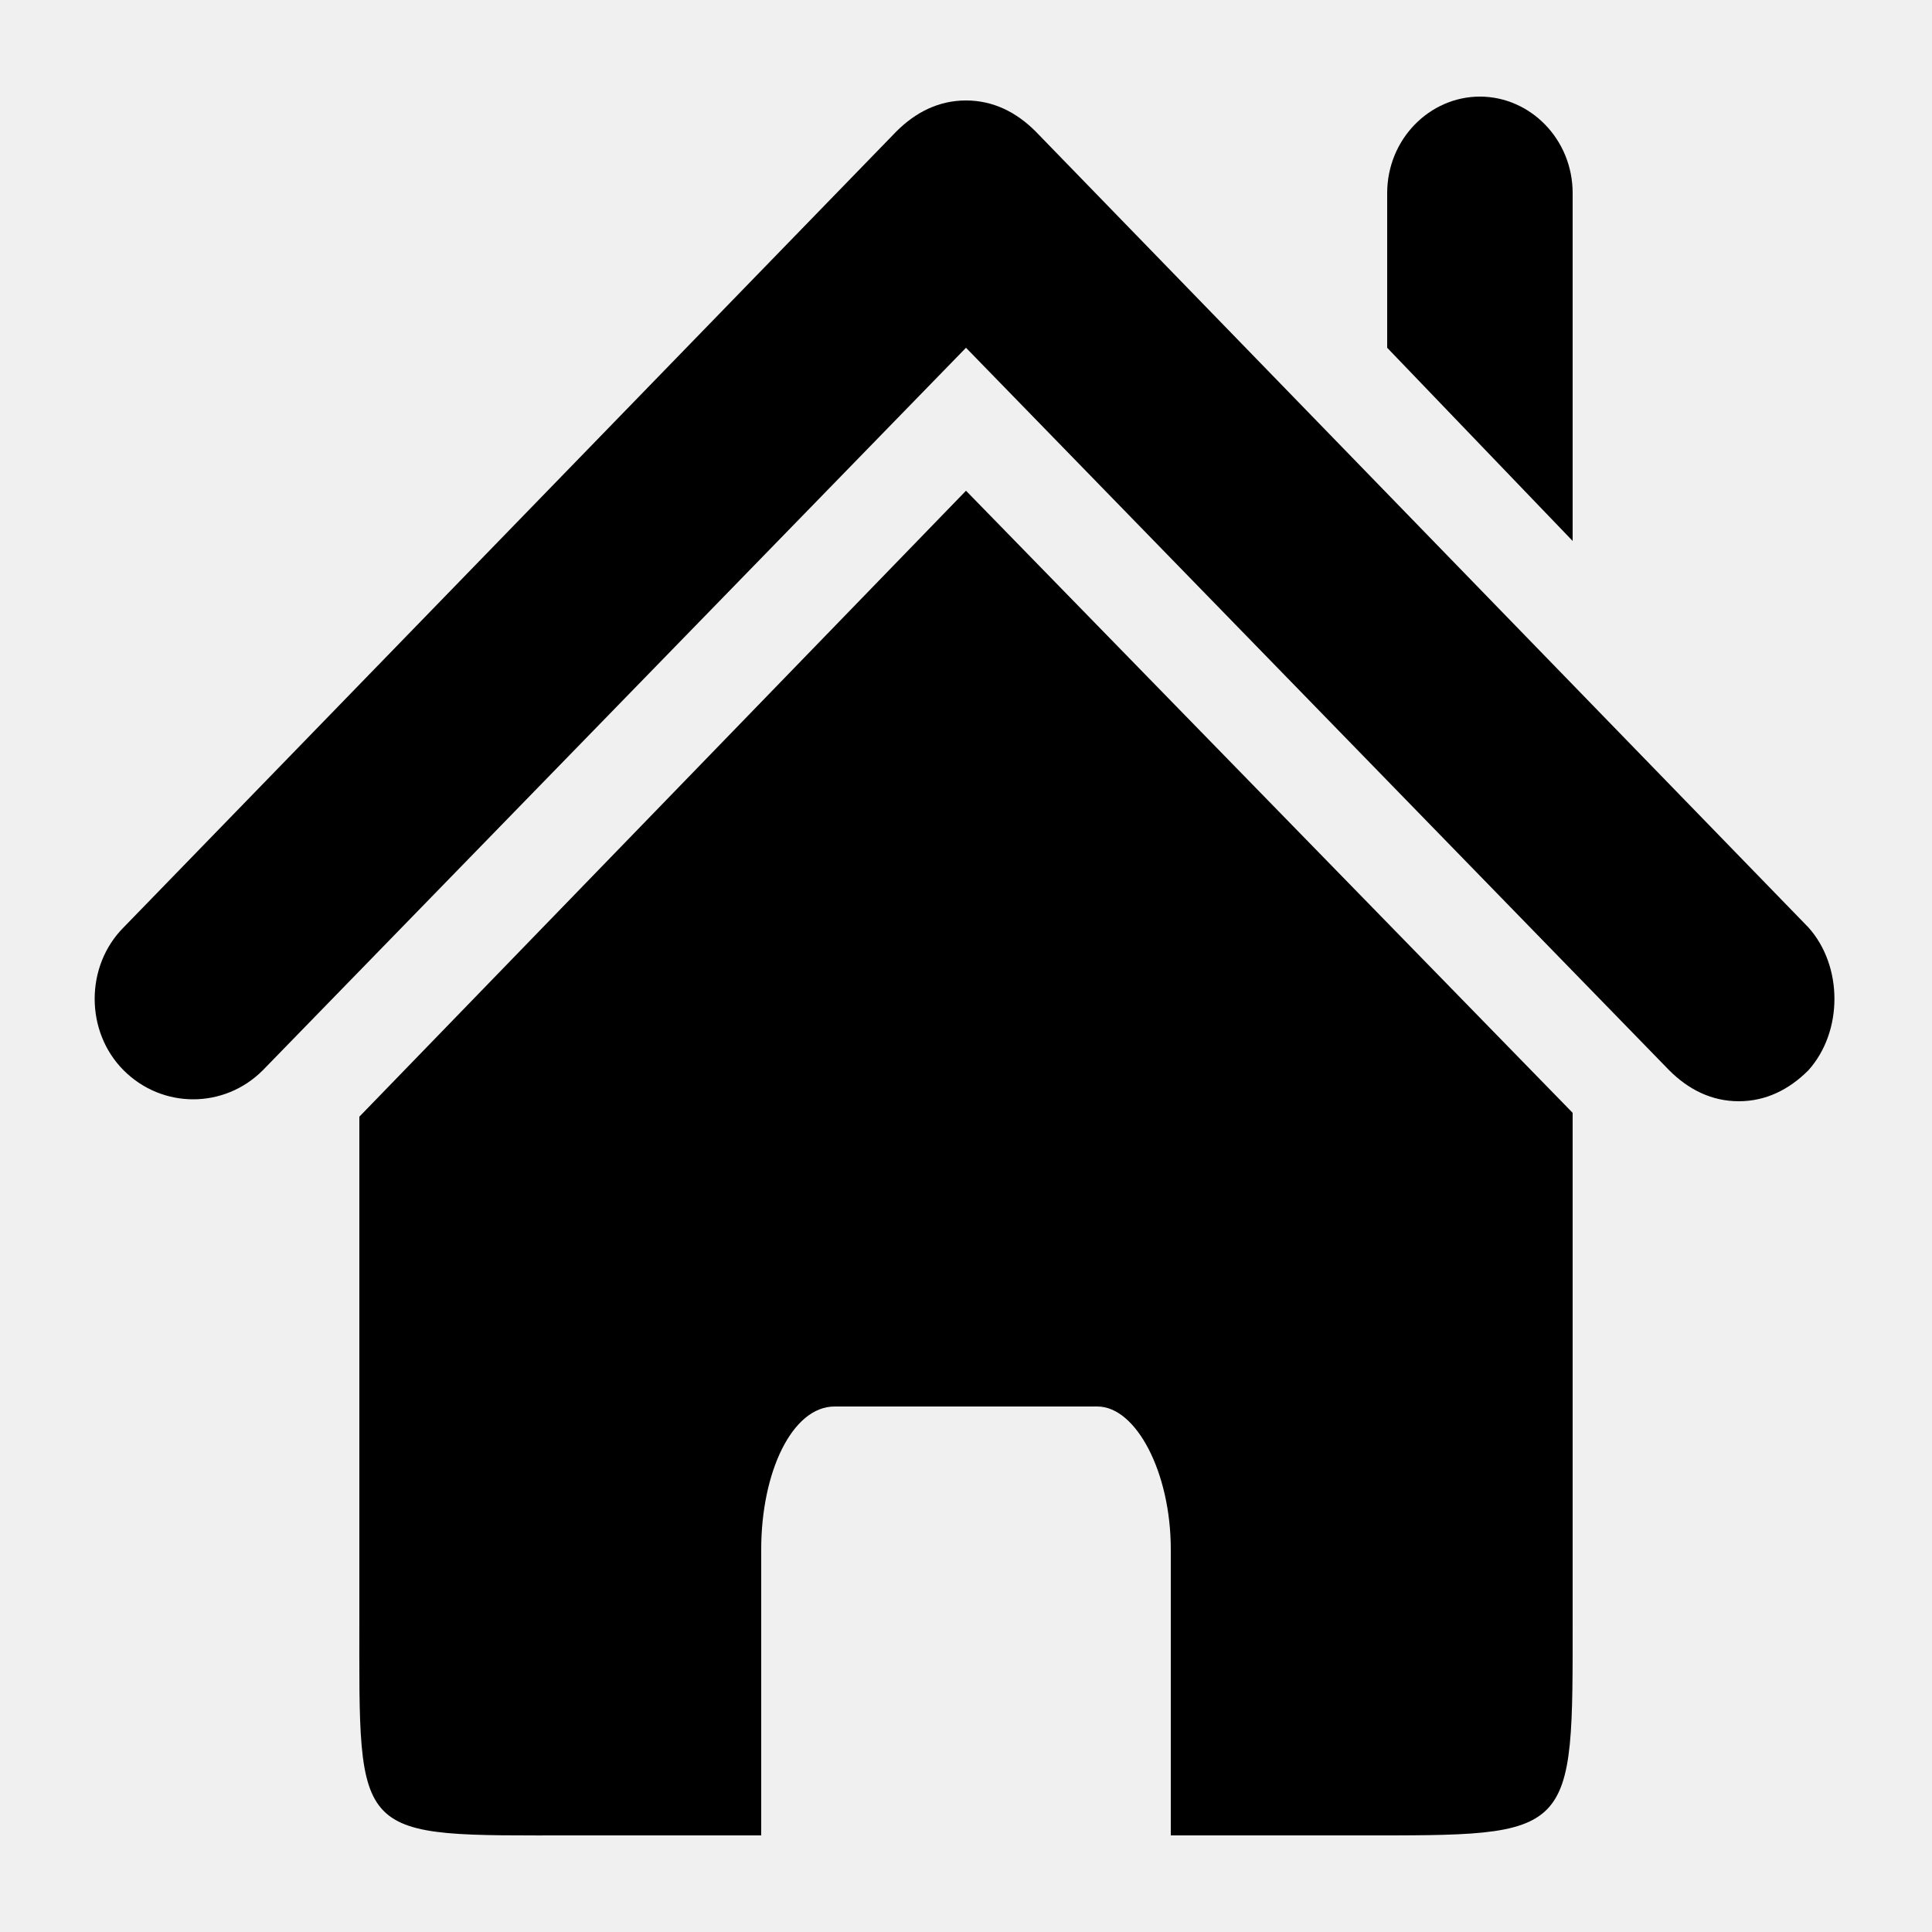
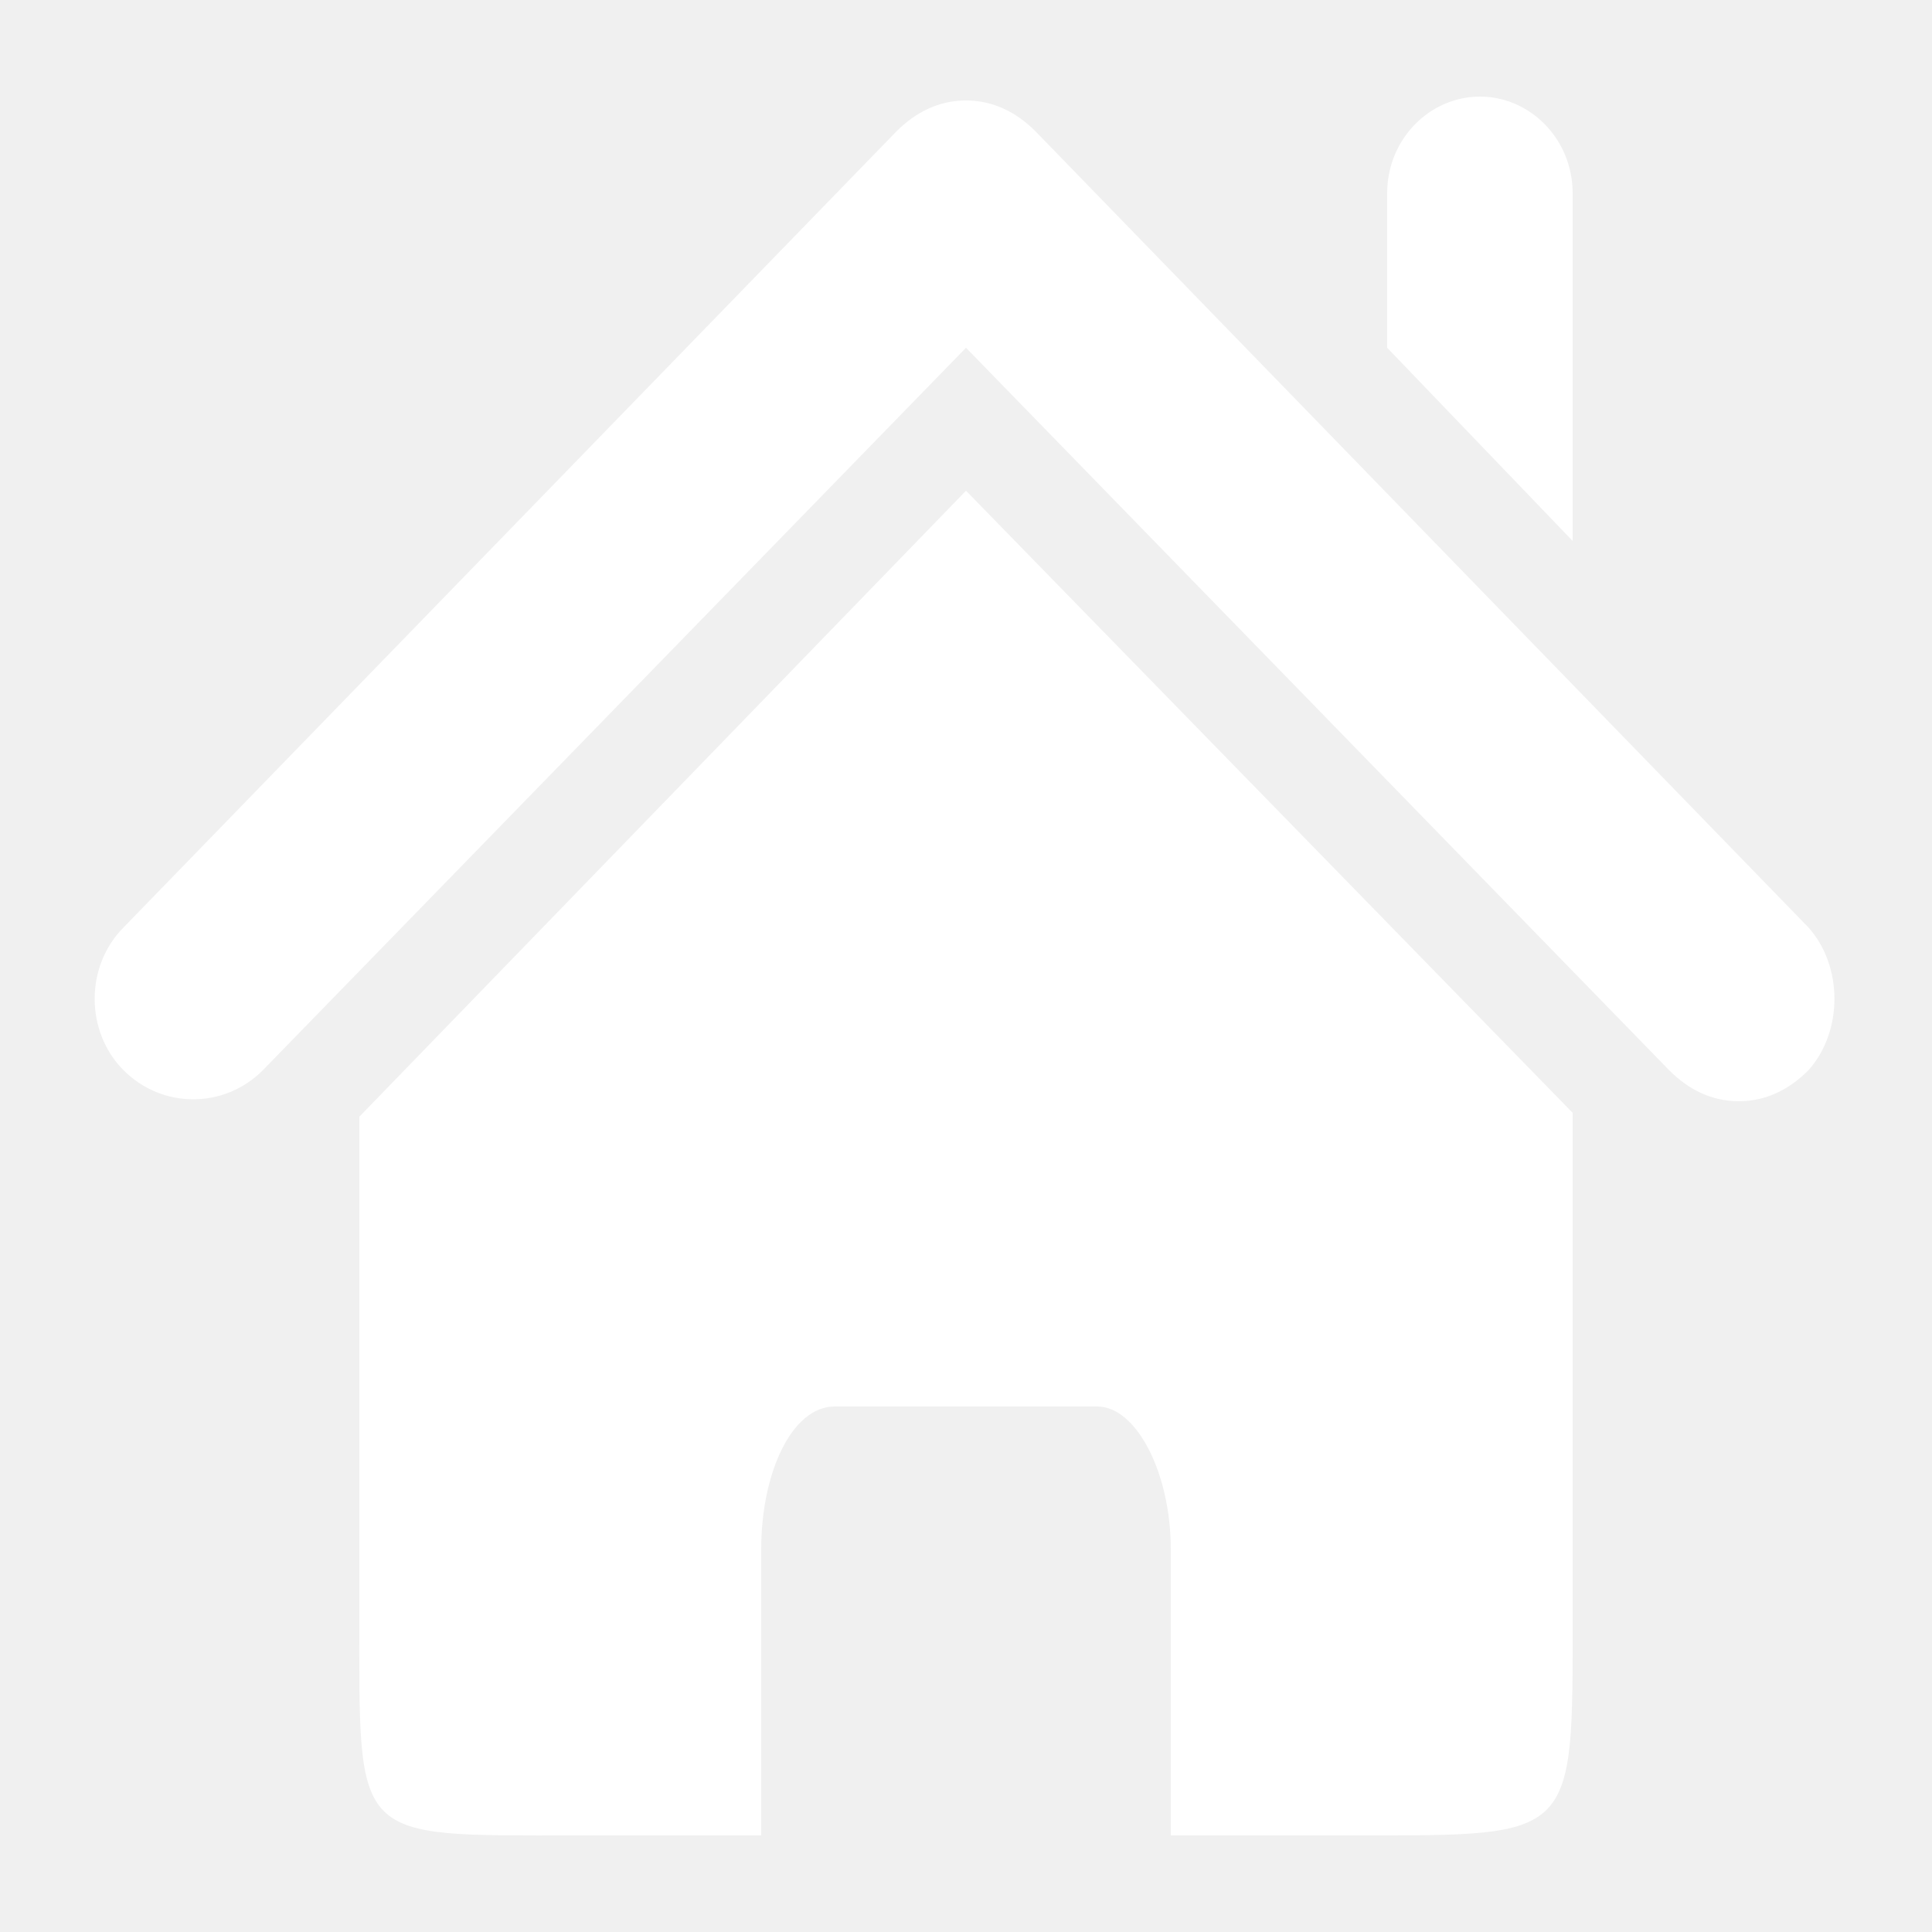
<svg xmlns="http://www.w3.org/2000/svg" version="1.1" id="Layer_1" x="0px" y="0px" viewBox="0 0 50 50" style="enable-background:new 0 0 50 50;" xml:space="preserve">
+   <style type="text/css">
+ 	.st0{fill:#FFFFFF;}
+ </style>
  <g id="home">
-     <path d="M9.3,28.9v12.9c0,5.9-0.2,5.7,5.6,5.7h4.8v-0.1v-7.3c0-2,0.8-3.7,1.9-3.7h6.8c1,0,1.9,1.7,1.9,3.7v7.4h4.8   c5.7,0,5.6,0.1,5.6-5.7V30.4v-1.6L25,12.7L9.3,28.9z" />
-     <path d="M40.7,5c0-1.4-1.1-2.5-2.4-2.5c-1.3,0-2.4,1.1-2.4,2.5v4l4.8,5V5z" />
-     <path d="M46.8,24l-20-20.6c-0.5-0.5-1.1-0.8-1.8-0.8s-1.3,0.3-1.8,0.8L3.2,24c-1,1-1,2.7,0,3.7c1,1,2.6,1,3.6,0L25,9l18.2,18.7   c0.5,0.5,1.1,0.8,1.8,0.8c0.7,0,1.3-0.3,1.8-0.8C47.7,26.7,47.7,25,46.8,24z" />
+     <path class="st0" d="M9.3,28.9v12.9c0,5.9-0.2,5.7,5.6,5.7h4.8v-0.1v-7.3c0-2,0.8-3.7,1.9-3.7h6.8c1,0,1.9,1.7,1.9,3.7v7.4h4.8   c5.7,0,5.6,0.1,5.6-5.7V30.4v-1.6L25,12.7L9.3,28.9z" />
+     <path class="st0" d="M40.7,5c0-1.4-1.1-2.5-2.4-2.5c-1.3,0-2.4,1.1-2.4,2.5v4l4.8,5C40.7,14,40.7,5,40.7,5z" />
+     <path class="st0" d="M46.8,24l-20-20.6c-0.5-0.5-1.1-0.8-1.8-0.8s-1.3,0.3-1.8,0.8L3.2,24c-1,1-1,2.7,0,3.7s2.6,1,3.6,0L25,9   l18.2,18.7c0.5,0.5,1.1,0.8,1.8,0.8s1.3-0.3,1.8-0.8C47.7,26.7,47.7,25,46.8,24z" />
  </g>
</svg>
